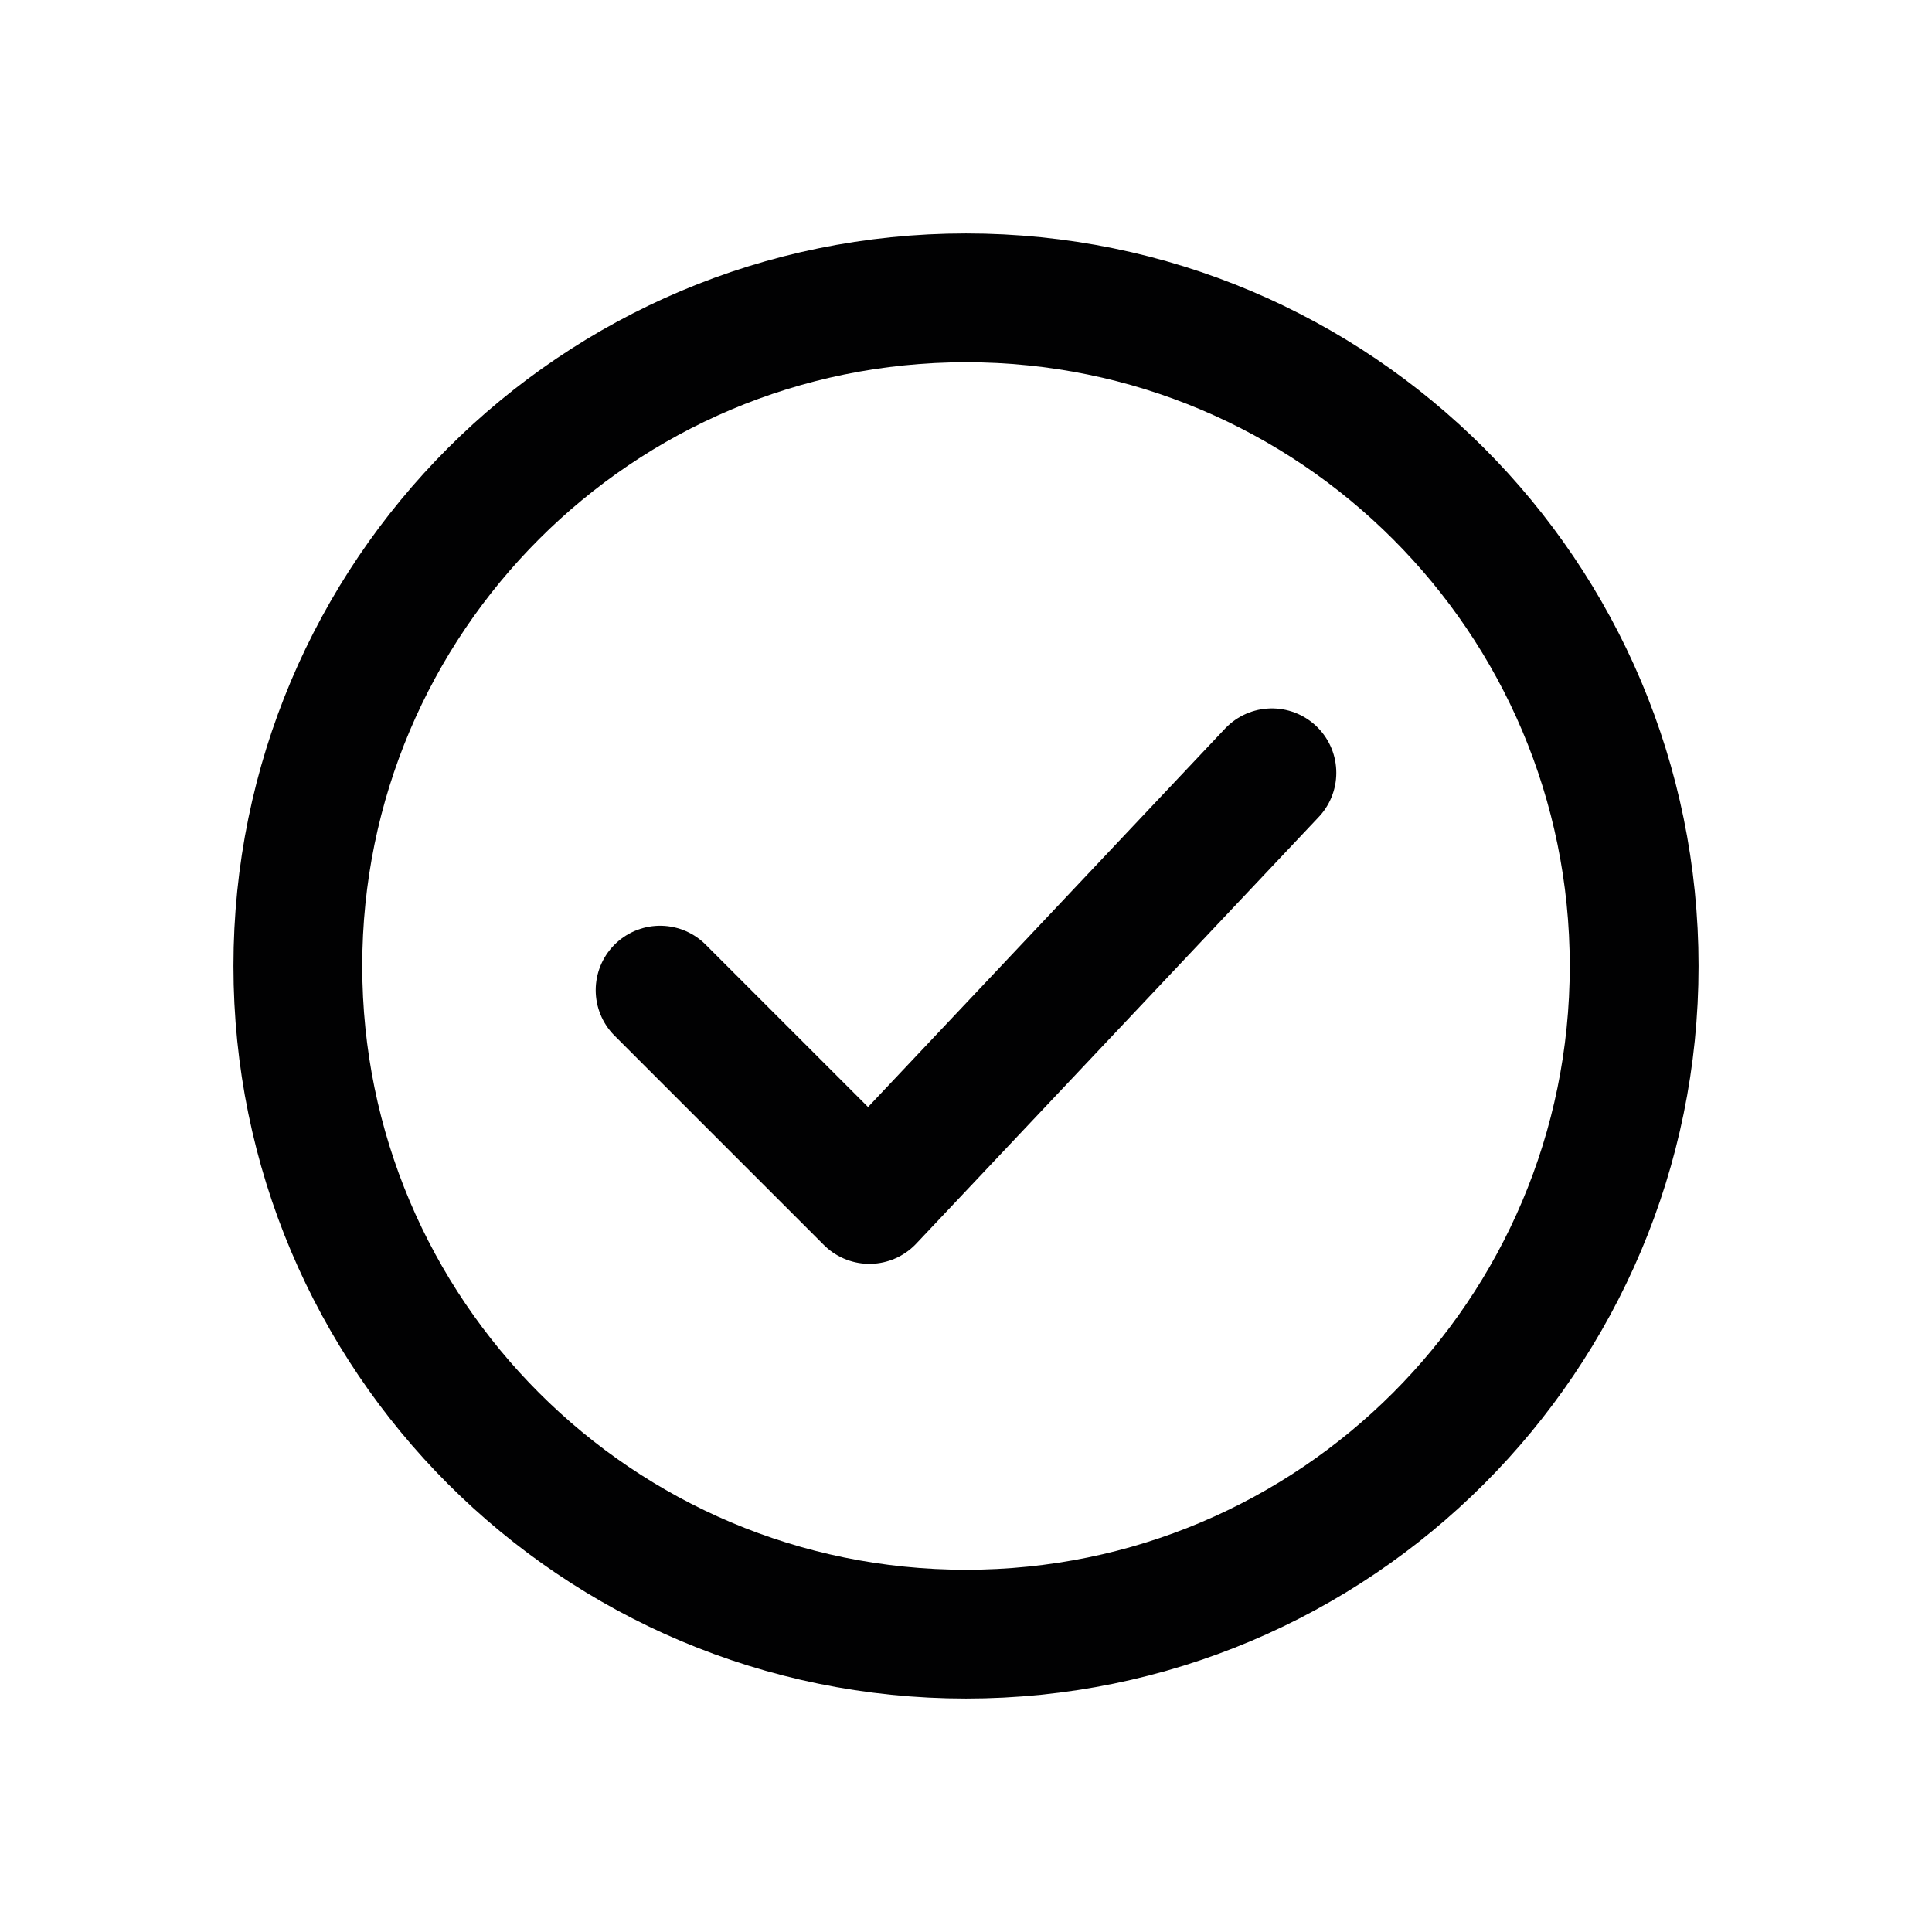
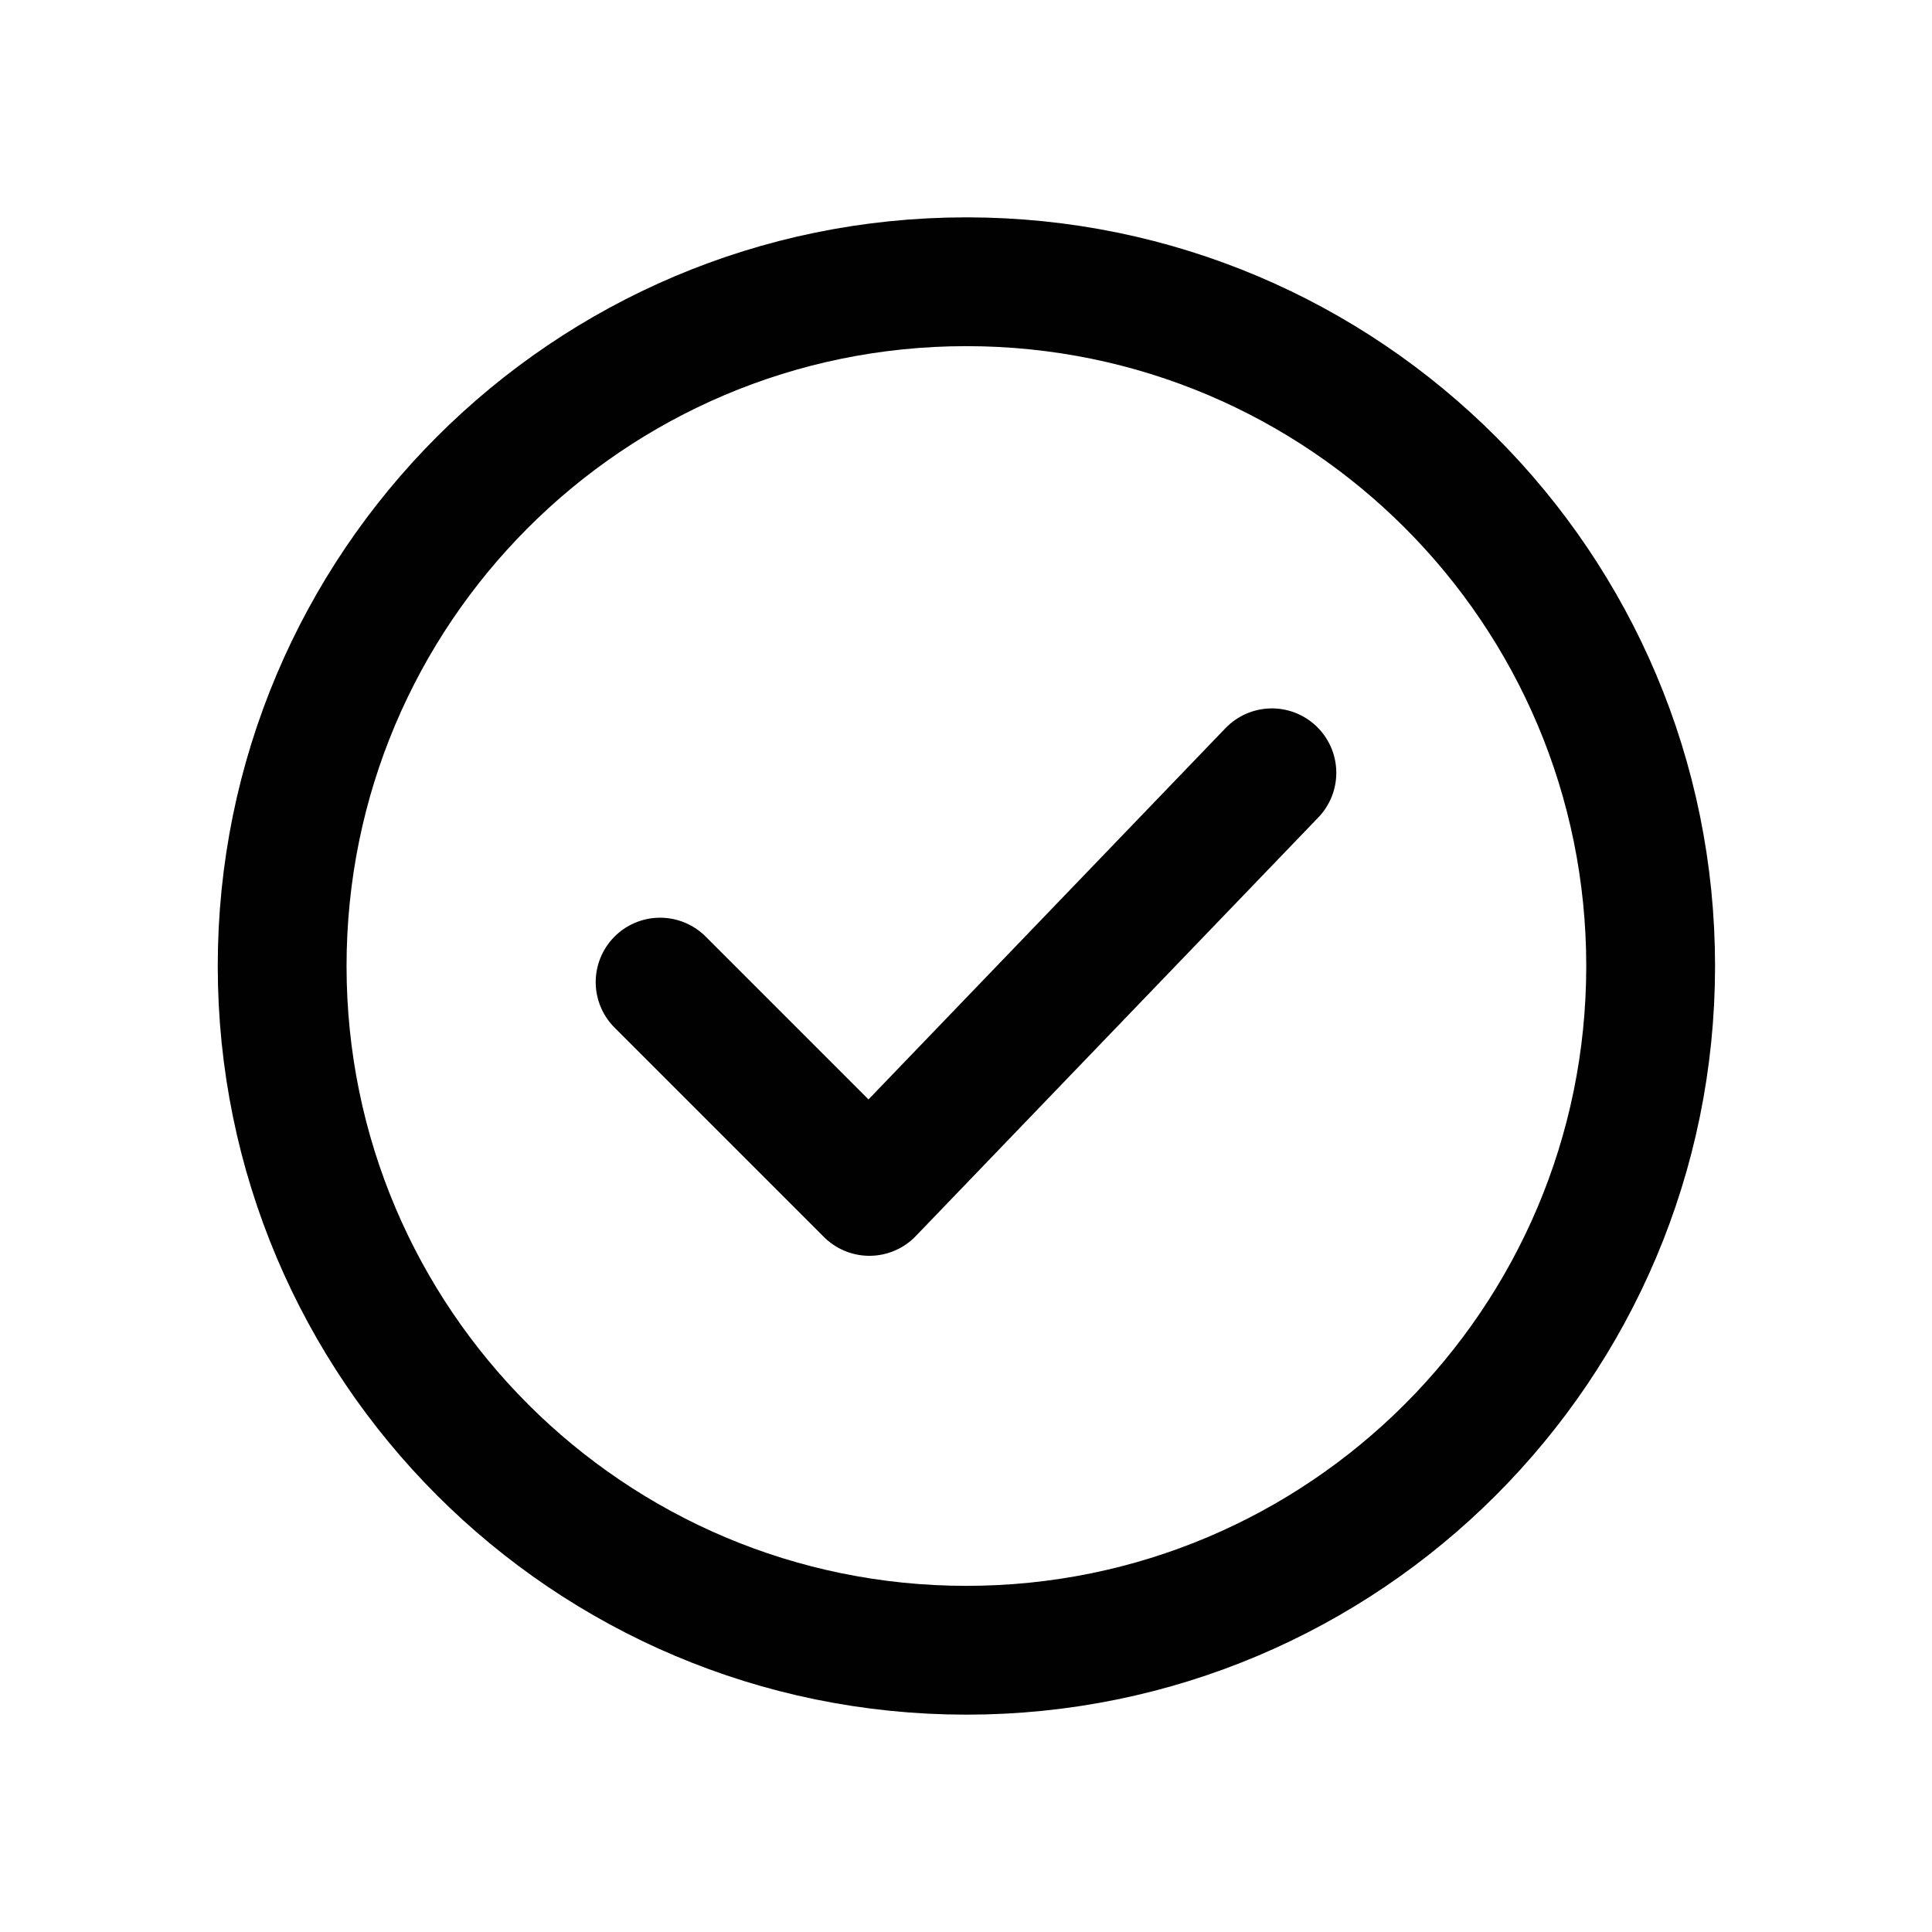
<svg xmlns="http://www.w3.org/2000/svg" width="24" height="24" viewBox="0 0 24 24" fill="none" stroke="#010102" stroke-width="1.6" stroke-linecap="round" stroke-linejoin="round" color="#E8405A">
-   <circle cx="12" cy="12" r="8.3" />
-   <path d="M8.2 12.3l2.6 2.6 5-5.3" />
+   <path d="M12,3.5a8.5,8.5 0 1,0 0.01,0z" fill="none" stroke="#010102" stroke-width="1.6" stroke-linecap="round" stroke-linejoin="round" />
+   <path d="M8.2,12.2l2.6,2.6l5,-5.2" fill="none" stroke="#010102" stroke-width="1.6" stroke-linecap="round" stroke-linejoin="round" />
</svg>
